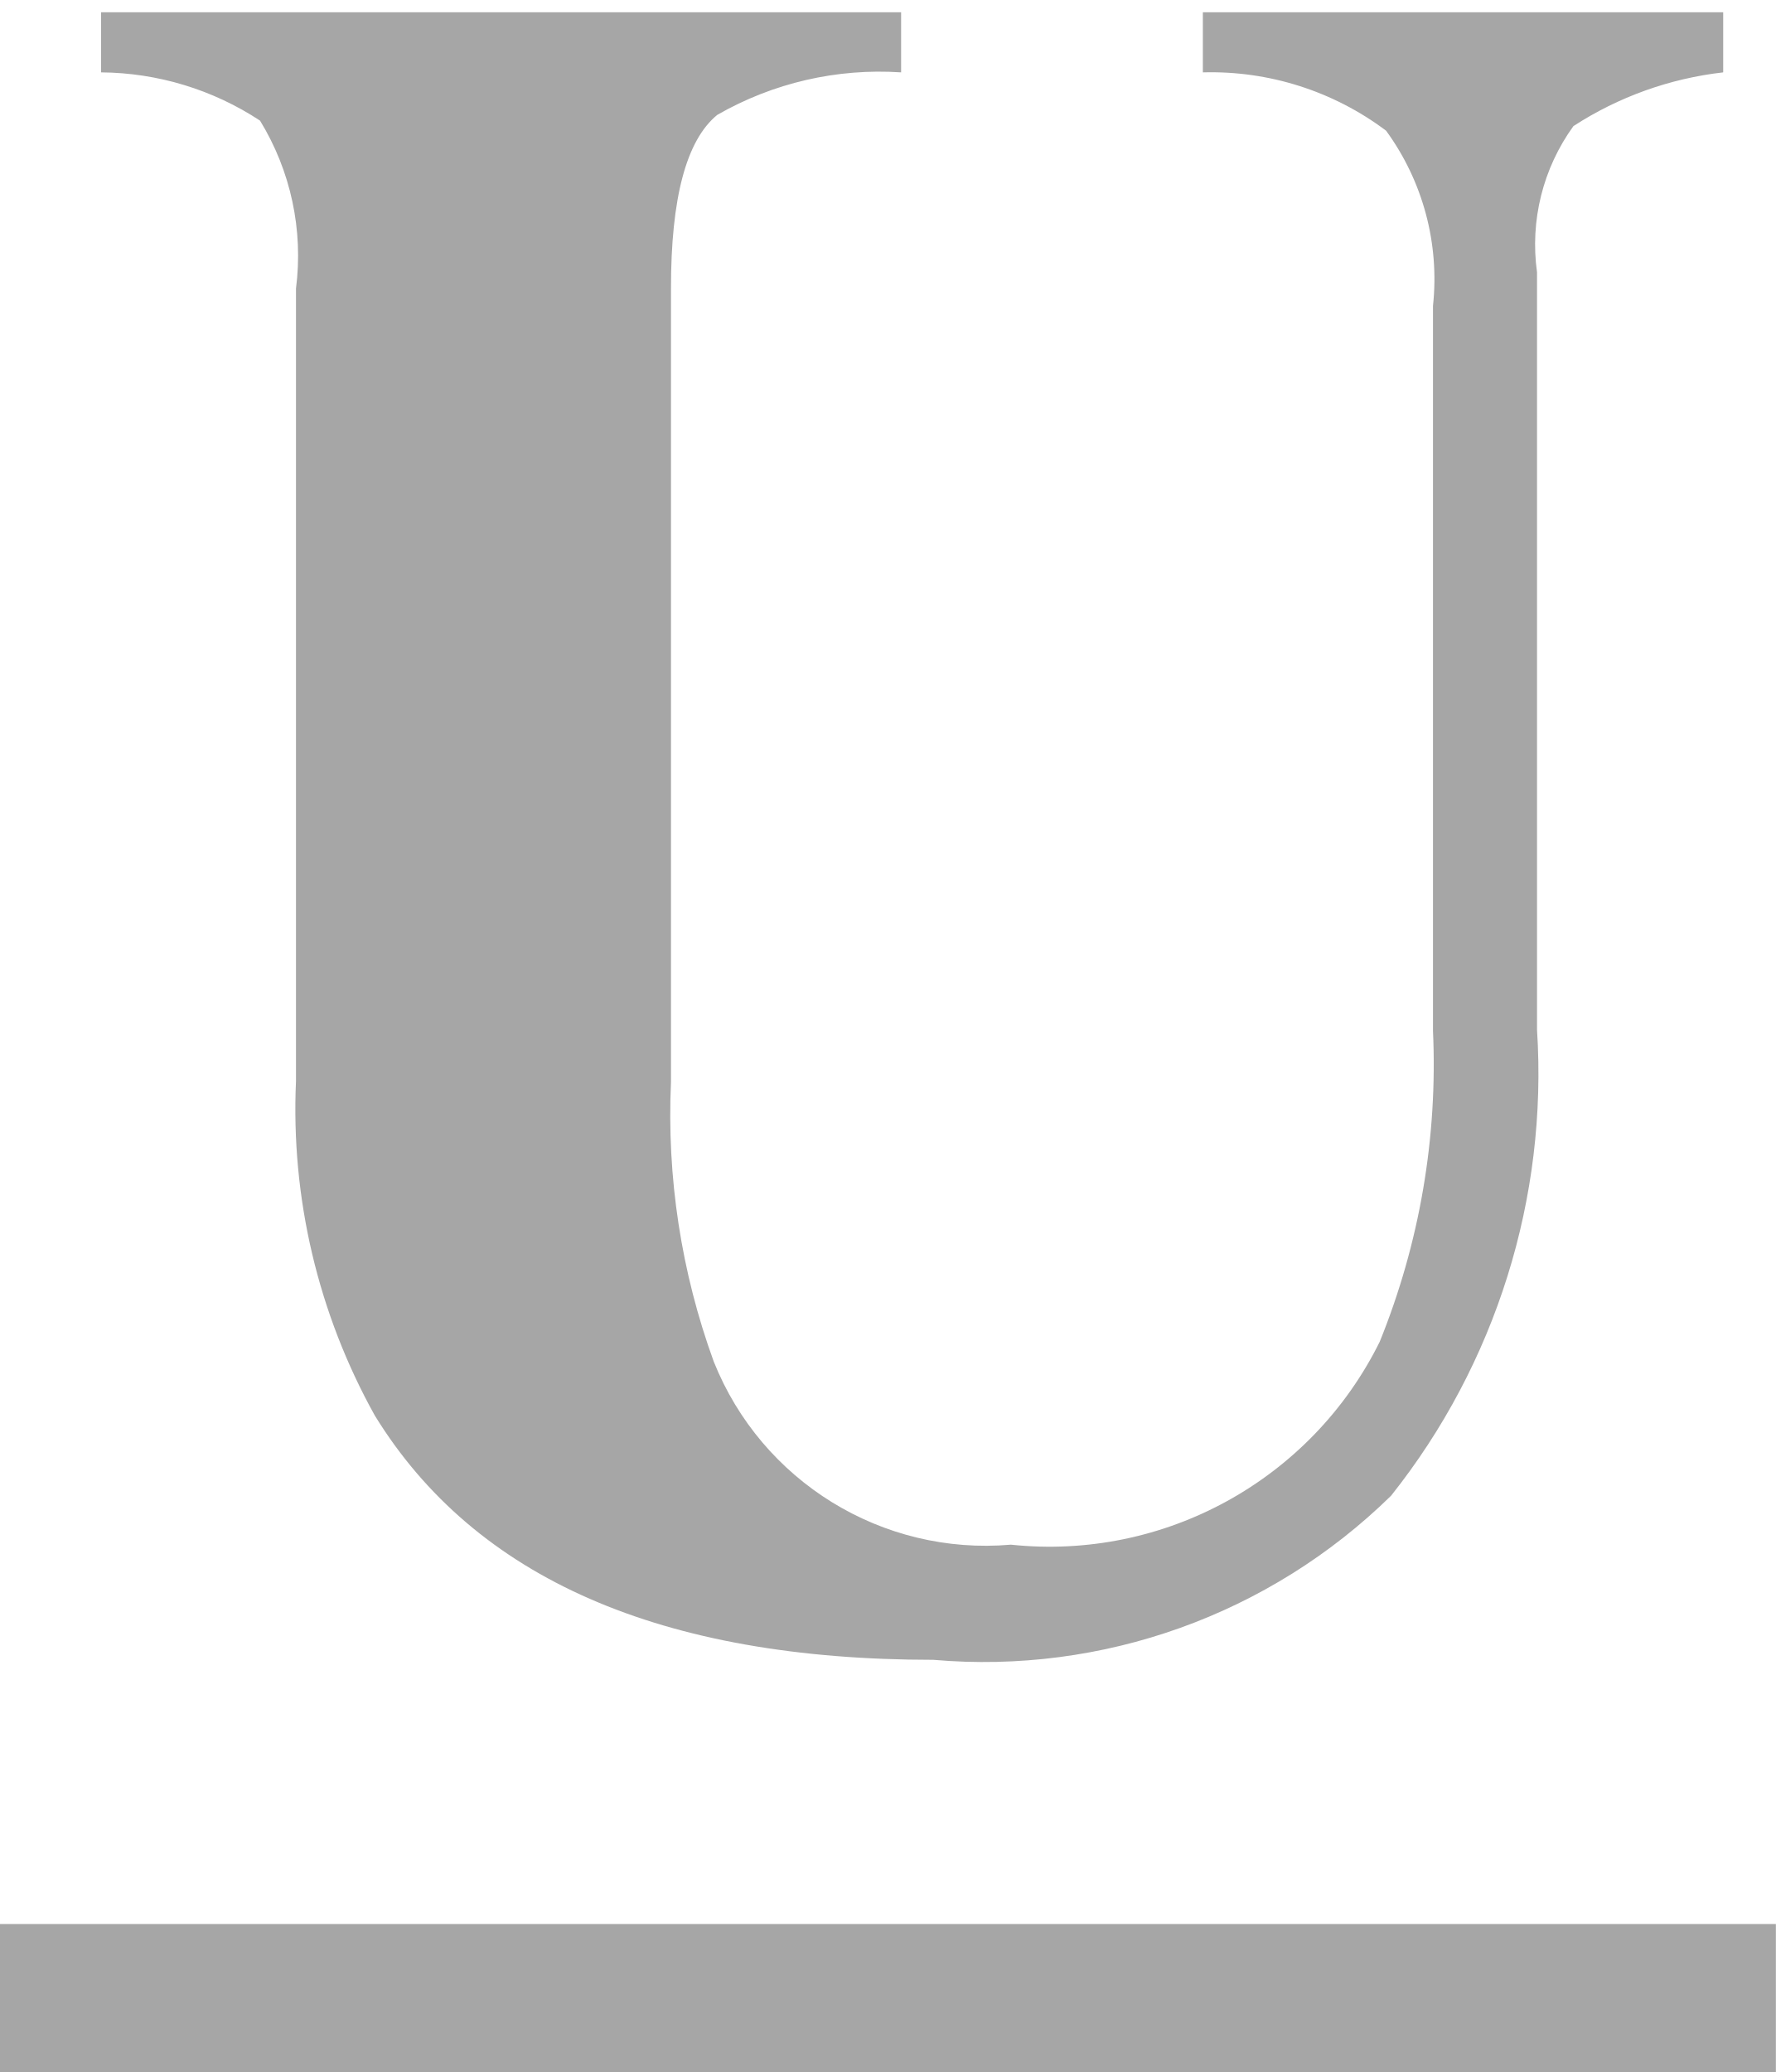
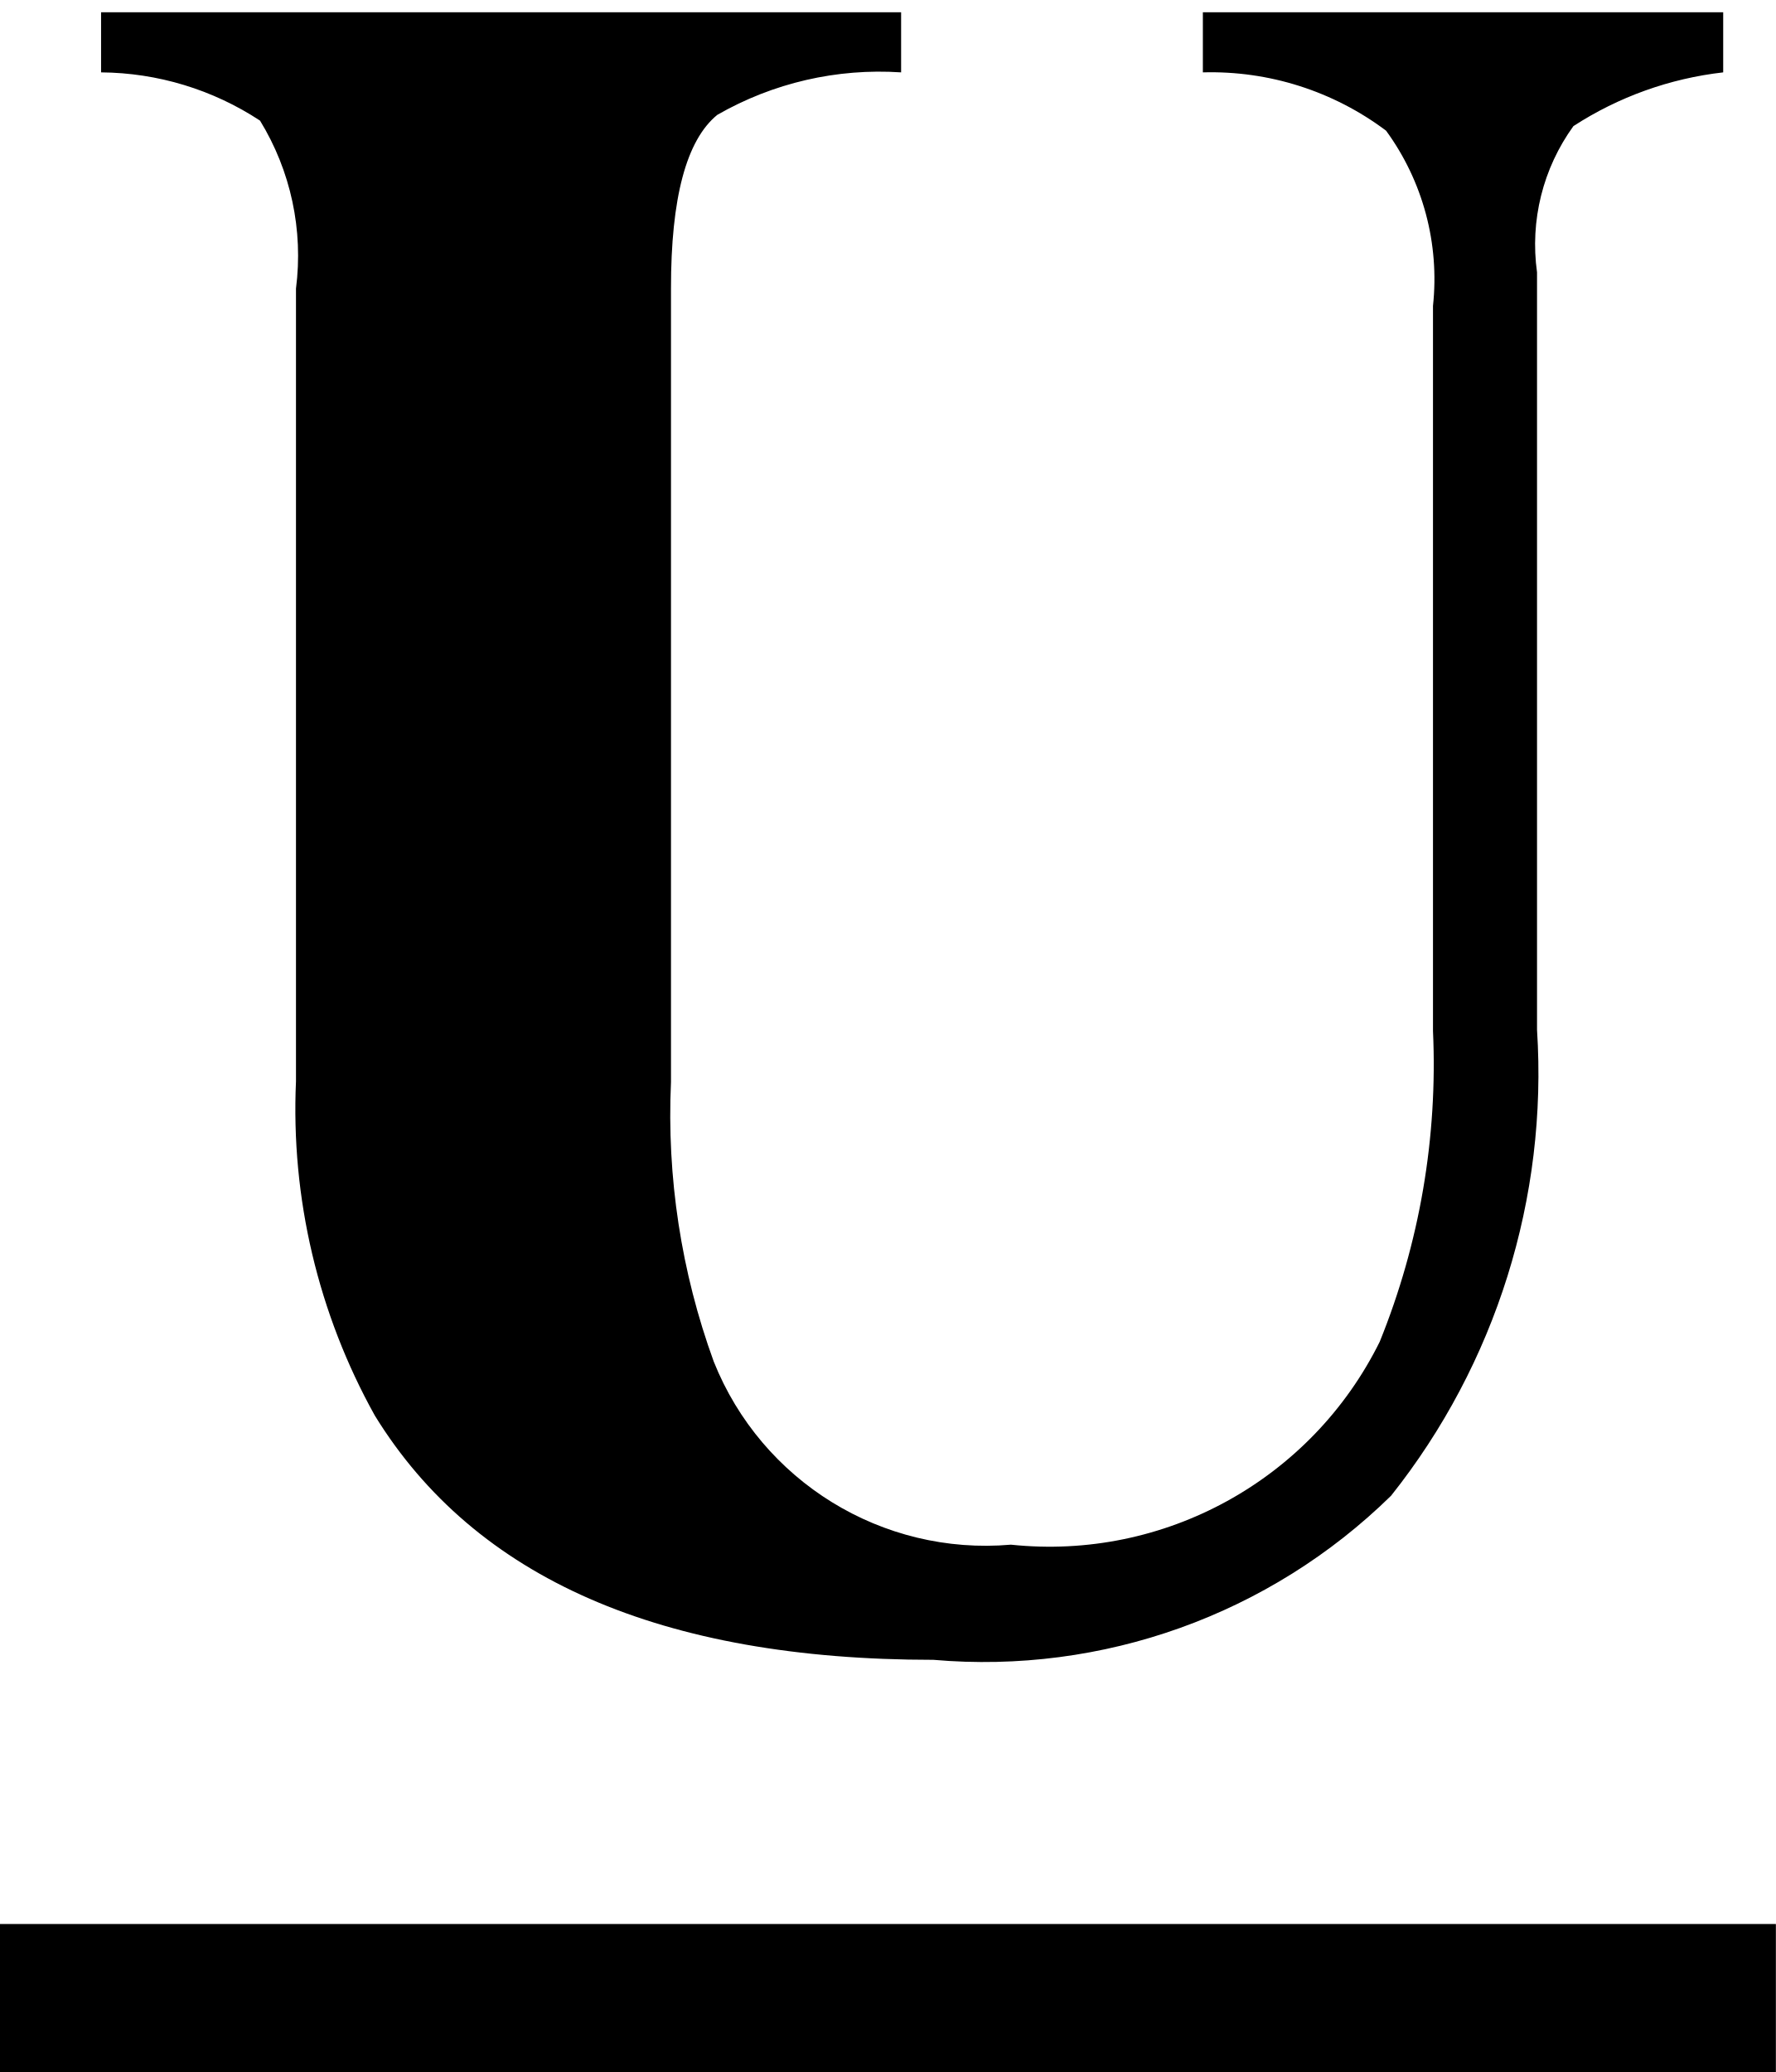
<svg xmlns="http://www.w3.org/2000/svg" id="c0e8a428-60c8-413d-9ccd-3365b1a20e03" data-name="all icons" width="12" height="14" viewBox="0 0 12 14">
-   <path d="M6.089.083V.489A2.2,2.2,0,0,0,4.847.776q-.314.256-.313,1.174V7.311A4.875,4.875,0,0,0,4.823,9.2a1.978,1.978,0,0,0,2.008,1.237A2.49,2.49,0,0,0,9.323,9.066a4.99,4.99,0,0,0,.36-2.1V2.067A1.7,1.7,0,0,0,9.366.883,1.97,1.97,0,0,0,8.128.489V.083h3.516V.489a2.348,2.348,0,0,0-1.012.363,1.364,1.364,0,0,0-.246.988V6.958A4.584,4.584,0,0,1,9.4,10.106a3.93,3.93,0,0,1-3.093,1.109q-2.758,0-3.774-1.65A4.254,4.254,0,0,1,2,7.306V1.95A1.745,1.745,0,0,0,1.757.815,1.981,1.981,0,0,0,.683.489V.083Z" style="fill: #a6a6a6" />
-   <rect y="13" width="12" height="1" style="fill: #a6a6a6" />
+   <path d="M6.089.083V.489A2.2,2.2,0,0,0,4.847.776q-.314.256-.313,1.174V7.311A4.875,4.875,0,0,0,4.823,9.2a1.978,1.978,0,0,0,2.008,1.237A2.49,2.49,0,0,0,9.323,9.066a4.99,4.99,0,0,0,.36-2.1V2.067A1.7,1.7,0,0,0,9.366.883,1.97,1.97,0,0,0,8.128.489V.083h3.516V.489a2.348,2.348,0,0,0-1.012.363,1.364,1.364,0,0,0-.246.988V6.958A4.584,4.584,0,0,1,9.4,10.106a3.93,3.93,0,0,1-3.093,1.109q-2.758,0-3.774-1.65A4.254,4.254,0,0,1,2,7.306V1.95A1.745,1.745,0,0,0,1.757.815,1.981,1.981,0,0,0,.683.489V.083Z" fill="currentColor" />
+   <rect y="13" width="12" height="1" fill="currentColor" />
</svg>
